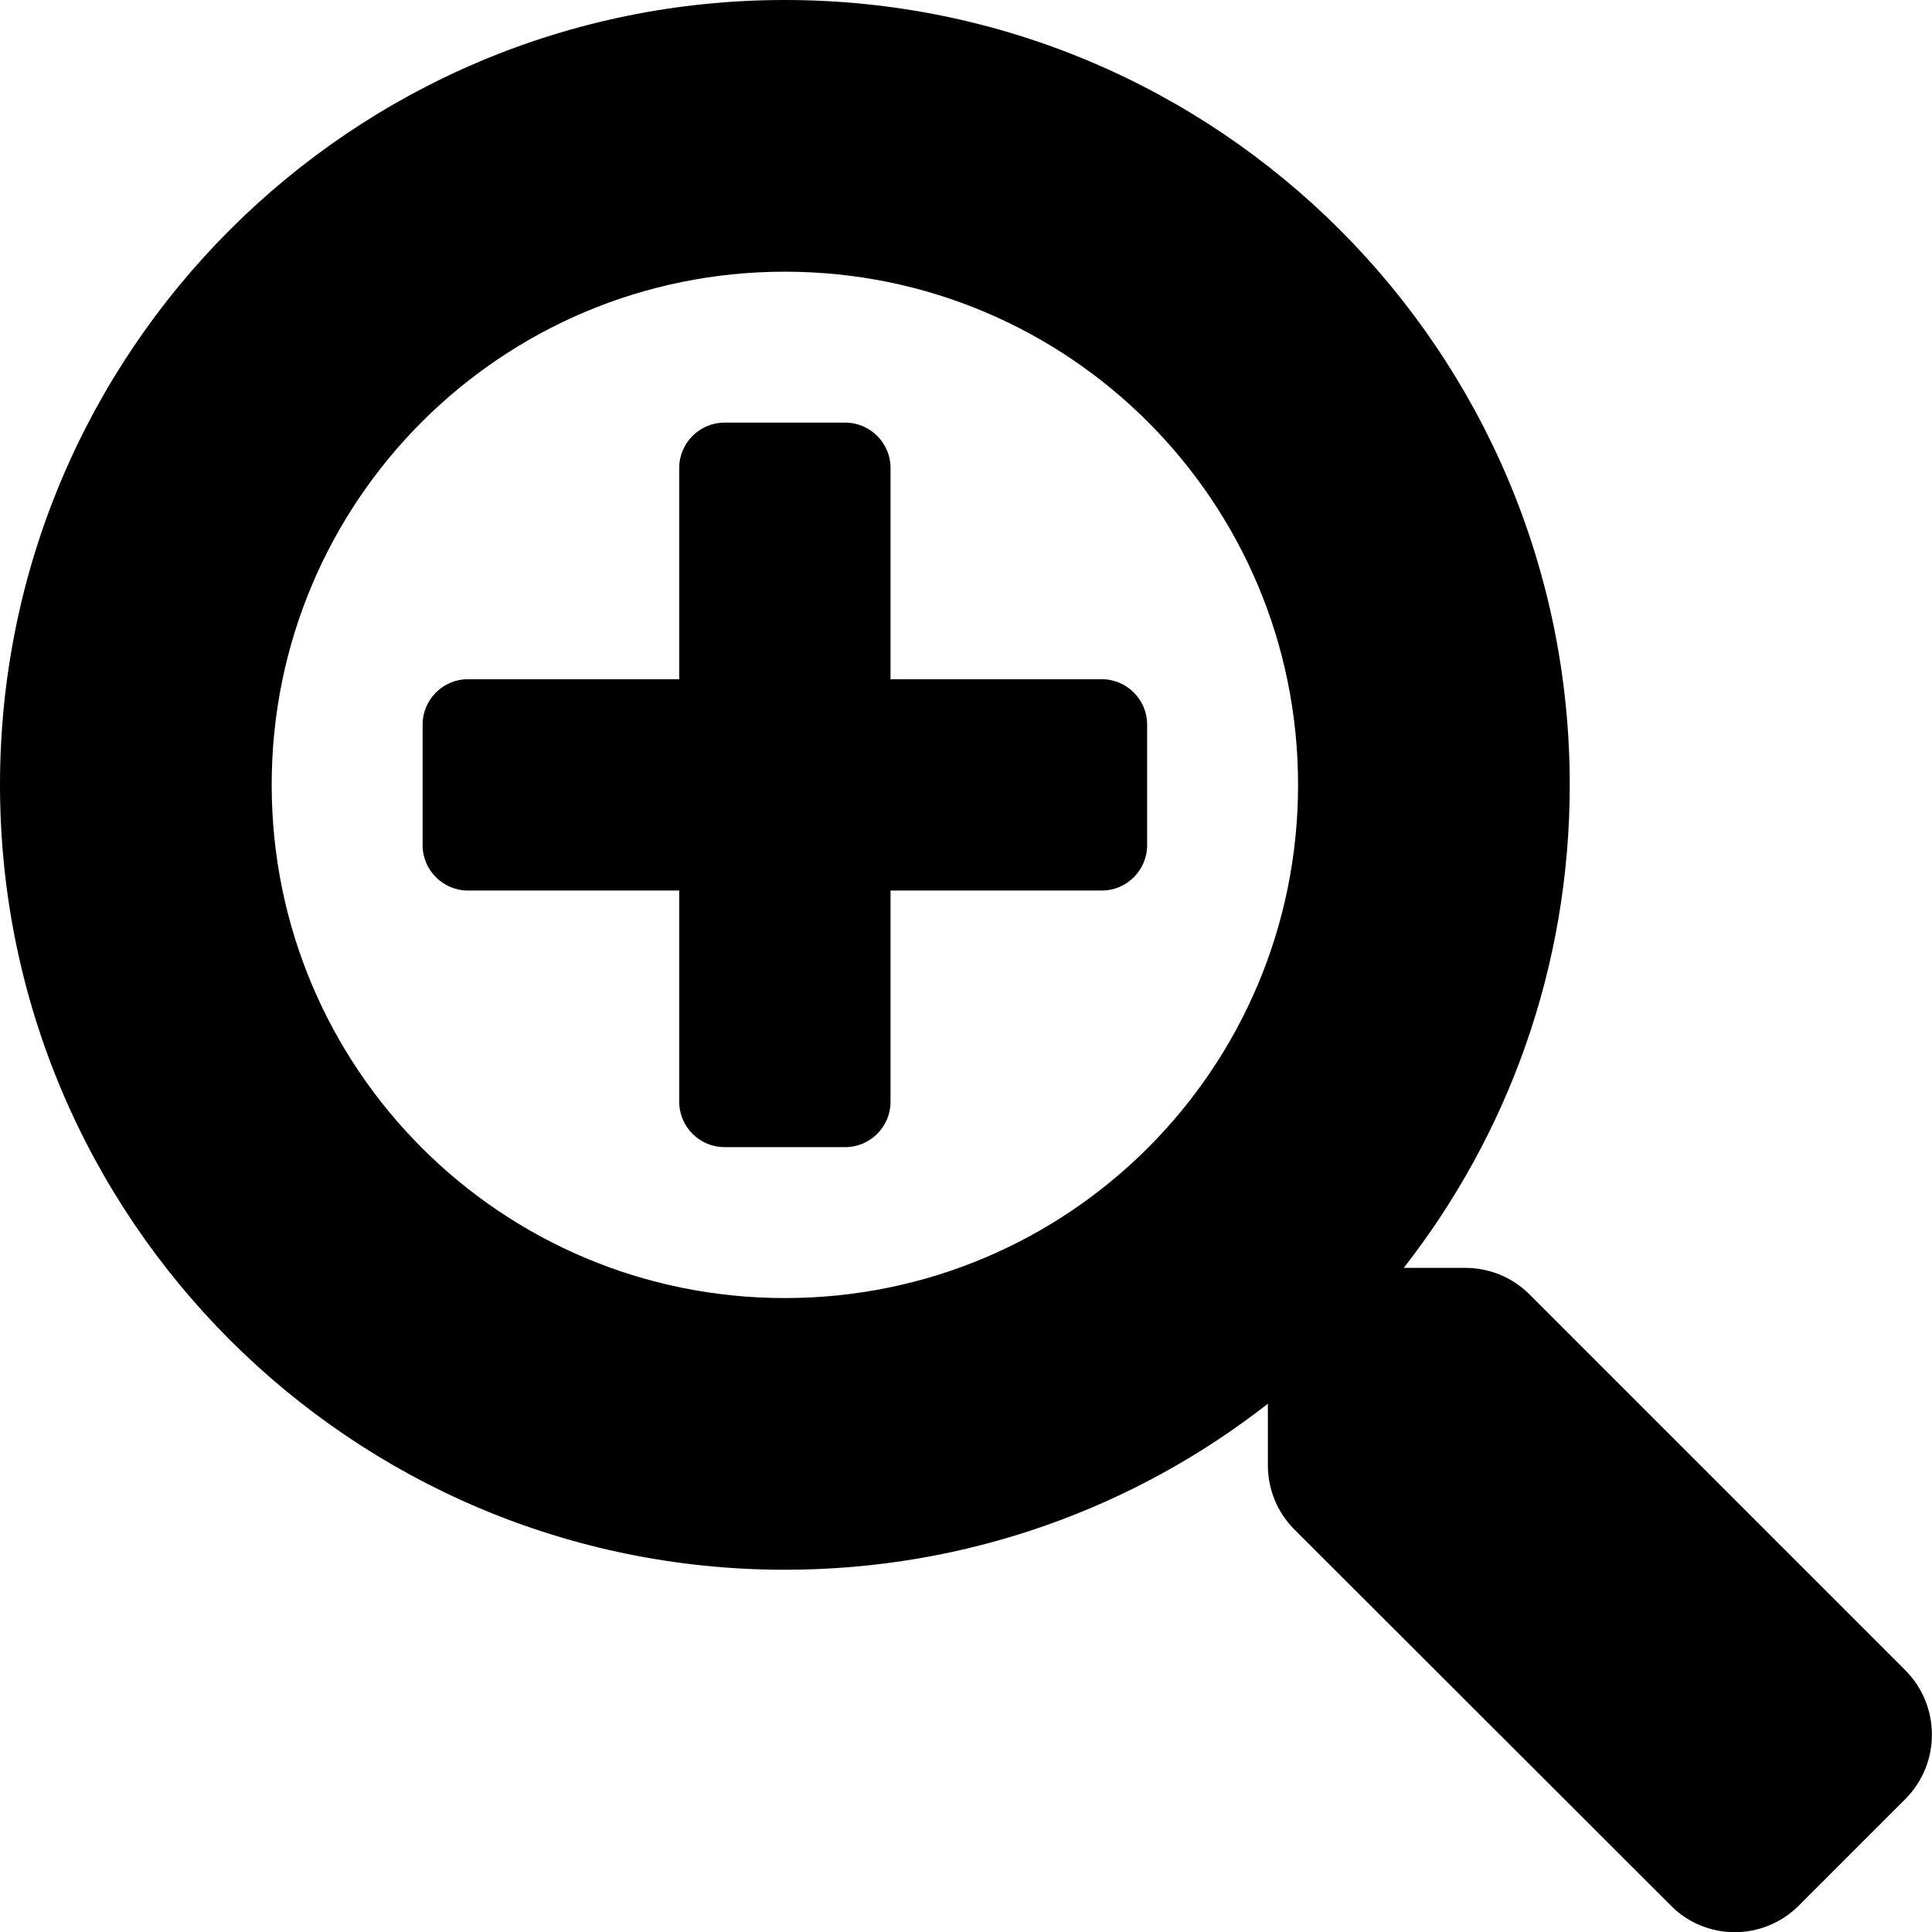
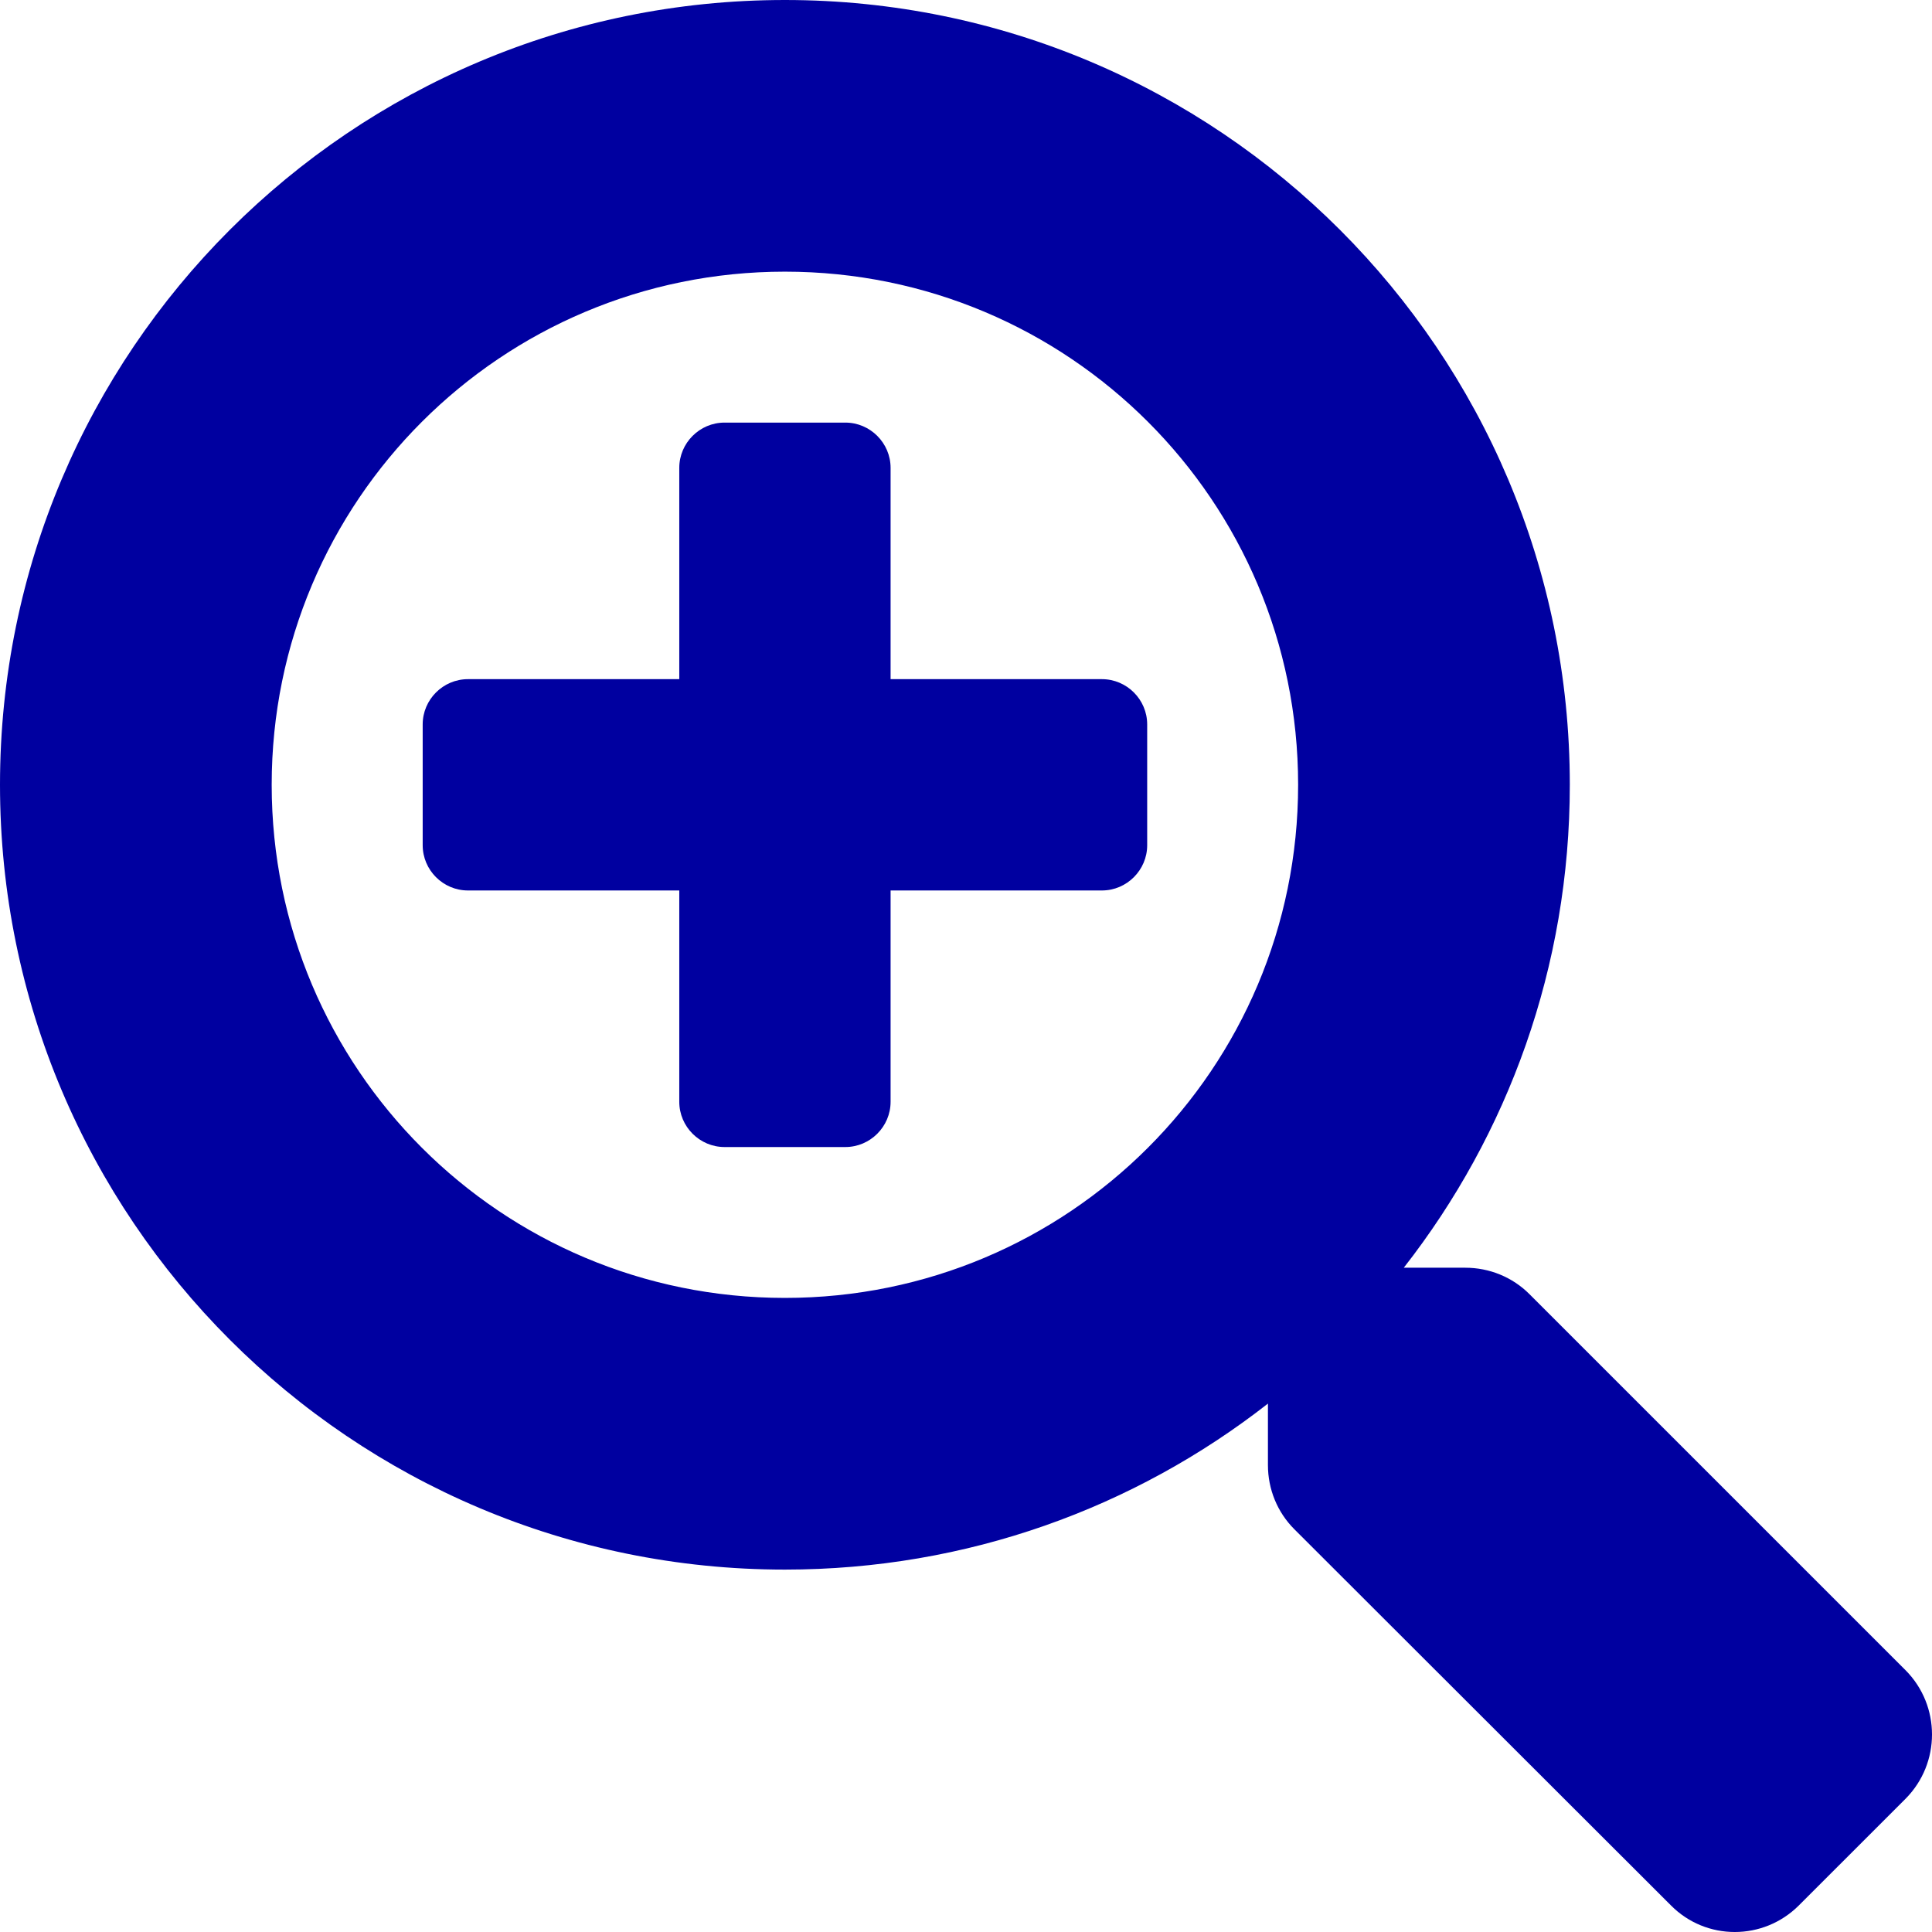
- <svg xmlns="http://www.w3.org/2000/svg" viewBox="0 0 512 512">
-   <path d="M304 192v32c0 6.6-5.4 12-12 12h-56v56c0 6.6-5.4 12-12 12h-32c-6.6 0-12-5.4-12-12v-56h-56c-6.6 0-12-5.4-12-12v-32c0-6.6 5.4-12 12-12h56v-56c0-6.6 5.4-12 12-12h32c6.6 0 12 5.4 12 12v56h56c6.6 0 12 5.4 12 12zm201 284.7L476.7 505c-9.4 9.4-24.6 9.4-33.9 0L343 405.3c-4.5-4.5-7-10.6-7-17V372c-35.3 27.6-79.7 44-128 44C93.1 416 0 322.9 0 208S93.1 0 208 0s208 93.1 208 208c0 48.3-16.4 92.7-44 128h16.3c6.4 0 12.5 2.5 17 7l99.7 99.7c9.3 9.4 9.3 24.6 0 34zM344 208c0-75.2-60.8-136-136-136S72 132.8 72 208s60.8 136 136 136 136-60.8 136-136z" />
+ <svg xmlns="http://www.w3.org/2000/svg" viewBox="0 0 64 64" version="1.1" id="svg22" width="64" height="64">
+   <defs id="defs26" />
+   <path d="m 38.002,23.998 v 4 c 0,0.825 -0.675,1.5 -1.5,1.5 h -7 v 6.999 c 0,0.825 -0.675,1.5 -1.5,1.5 h -4 c -0.825,0 -1.5,-0.675 -1.5,-1.5 v -6.999 h -7 c -0.825,0 -1.5,-0.675 -1.5,-1.5 v -4 c 0,-0.825 0.675,-1.5 1.5,-1.5 h 7 v -6.999 c 0,-0.825 0.675,-1.5 1.5,-1.5 h 4 c 0.825,0 1.5,0.675 1.5,1.5 v 6.999 h 7 c 0.825,0 1.5,0.675 1.5,1.5 z m 25.126,35.584 -3.538,3.537 c -1.175,1.175 -3.075,1.175 -4.238,0 L 42.877,50.658 c -0.563,-0.562 -0.875,-1.325 -0.875,-2.125 v -2.037 C 37.589,49.945 32.039,51.995 26.001,51.995 11.638,51.995 0,40.359 0,25.997 0,11.636 11.638,0 26.001,0 c 14.363,0 26.001,11.636 26.001,25.997 0,6.037 -2.05,11.586 -5.5,15.998 h 2.038 c 0.8,0 1.563,0.312 2.125,0.875 L 63.128,55.332 c 1.163,1.175 1.163,3.075 0,4.25 z M 43.002,25.997 c 0,-9.399 -7.6,-16.998 -17.001,-16.998 -9.4,0 -17.001,7.599 -17.001,16.998 0,9.399 7.6,16.998 17.001,16.998 9.4,0 17.001,-7.599 17.001,-16.998 z" id="path20" style="stroke-width:0.125;fill:#0000a0;fill-opacity:1" />
</svg>
